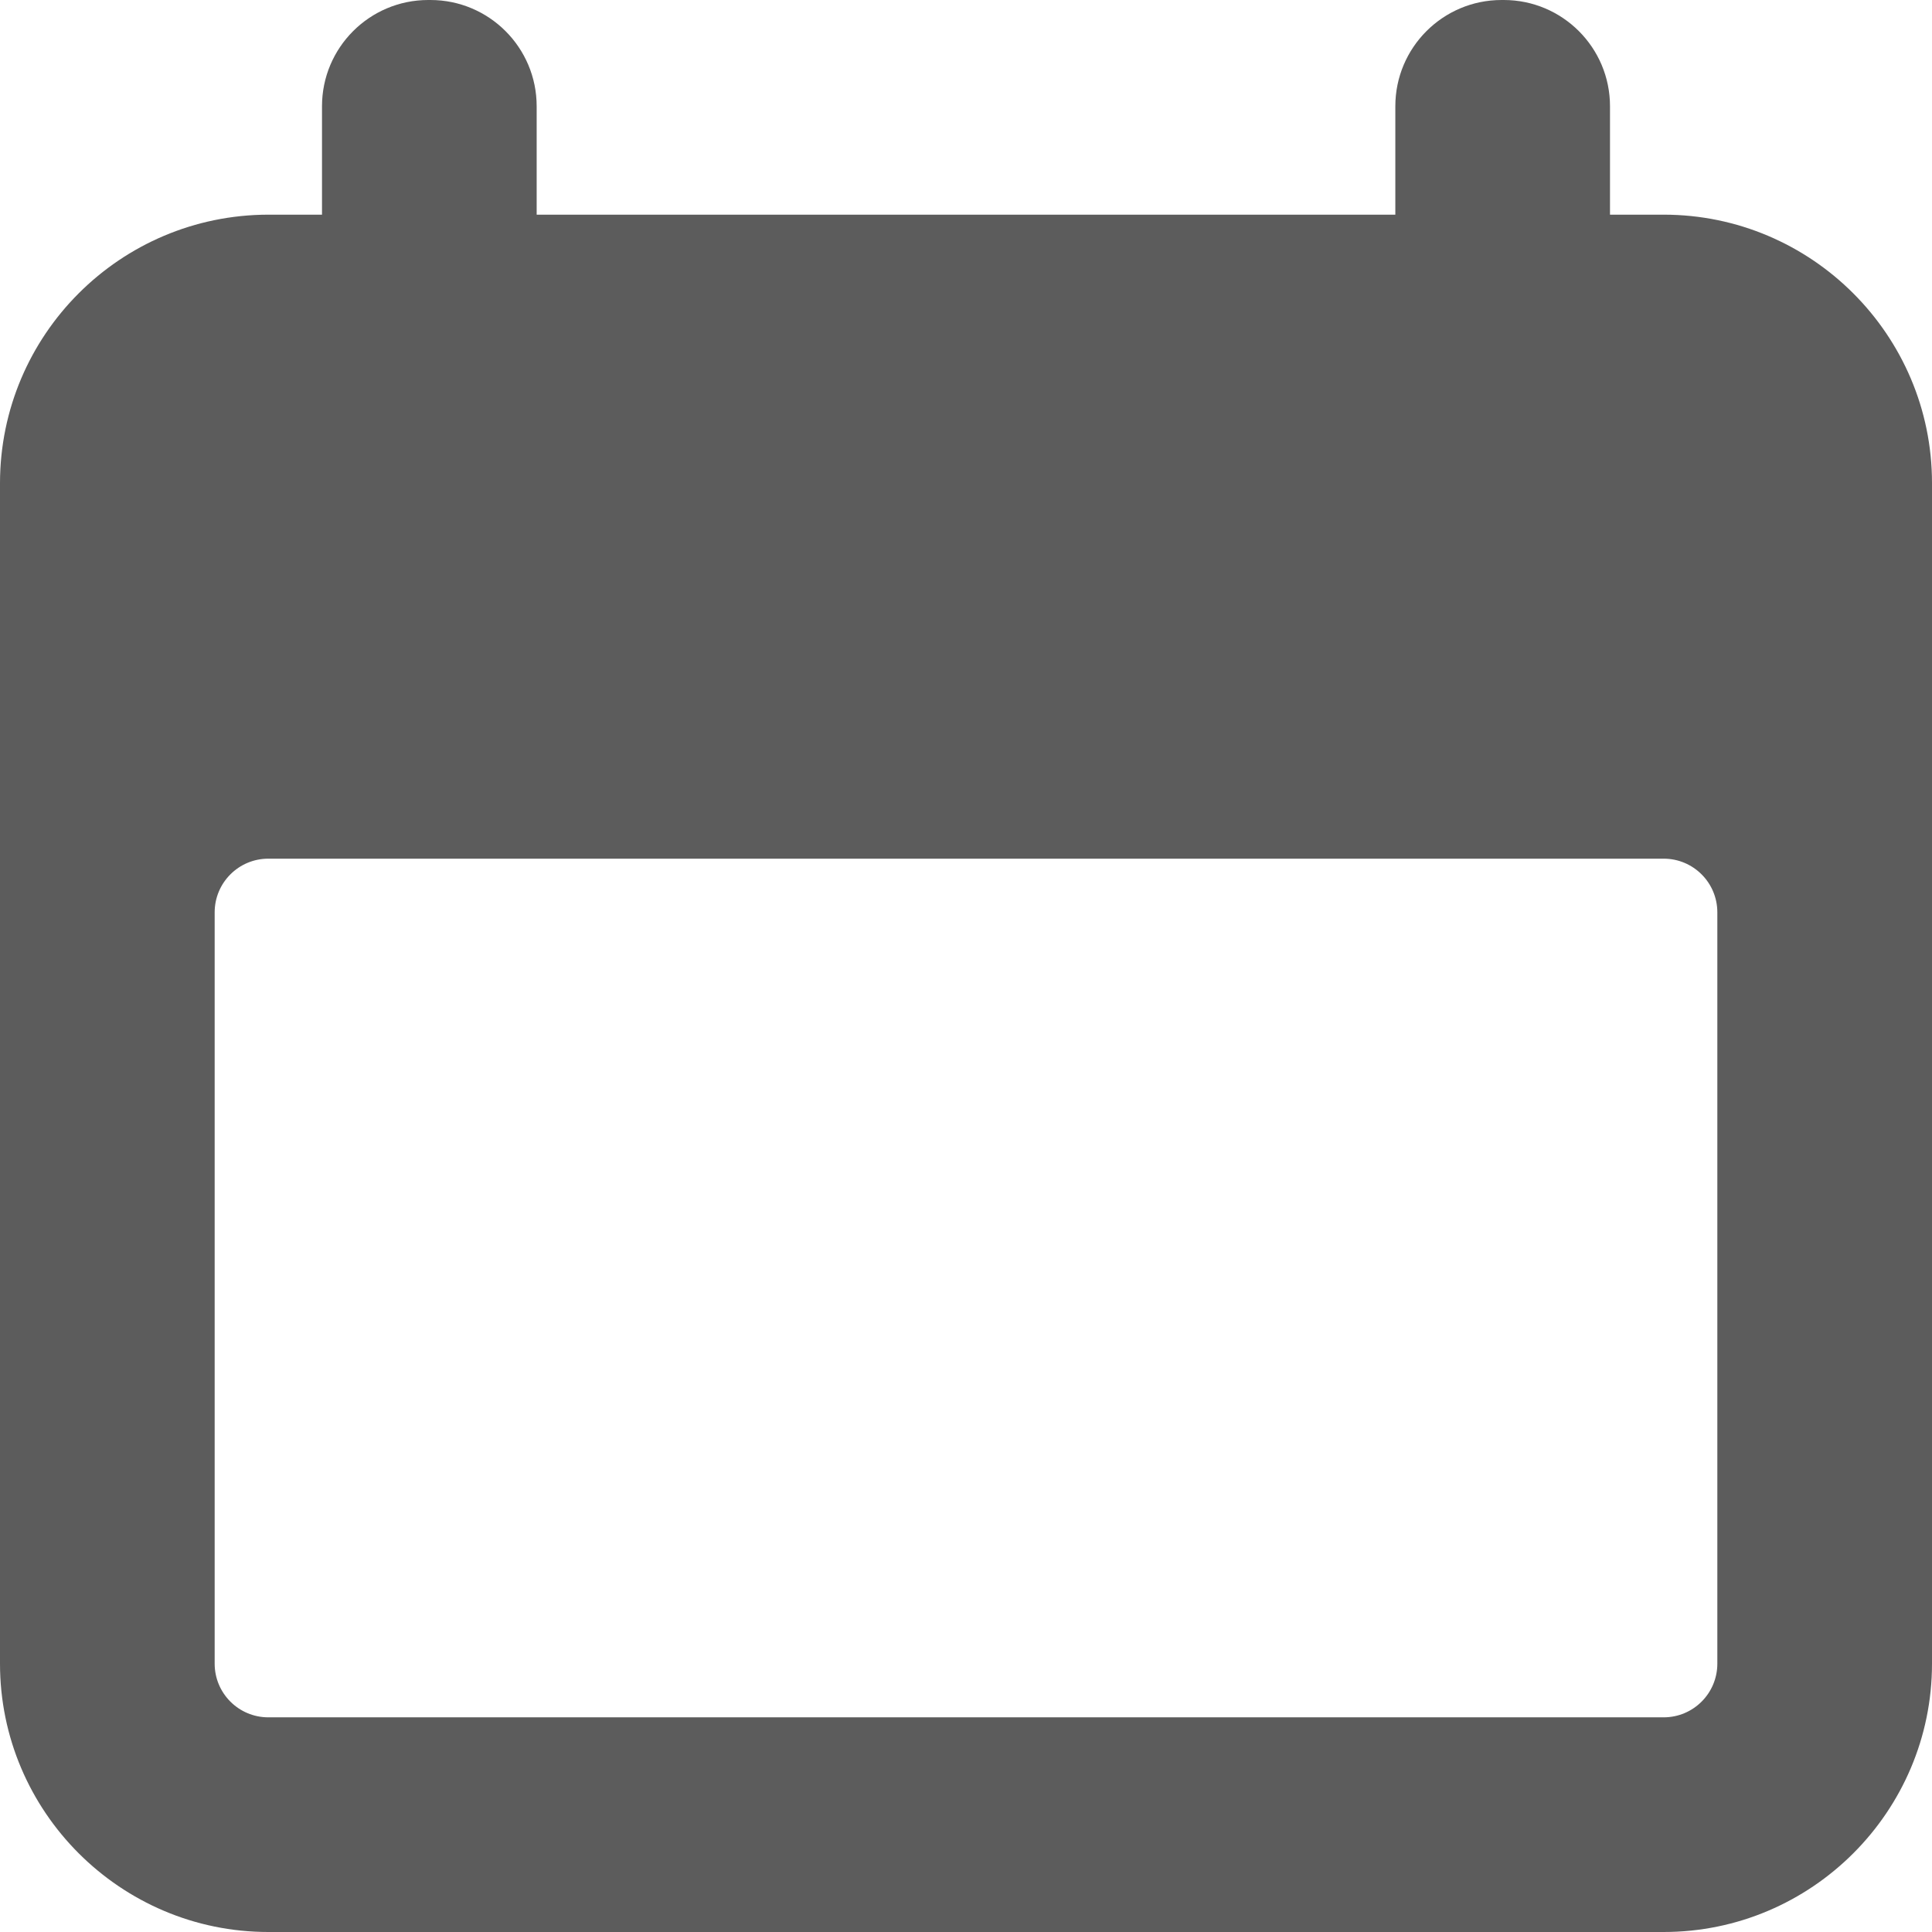
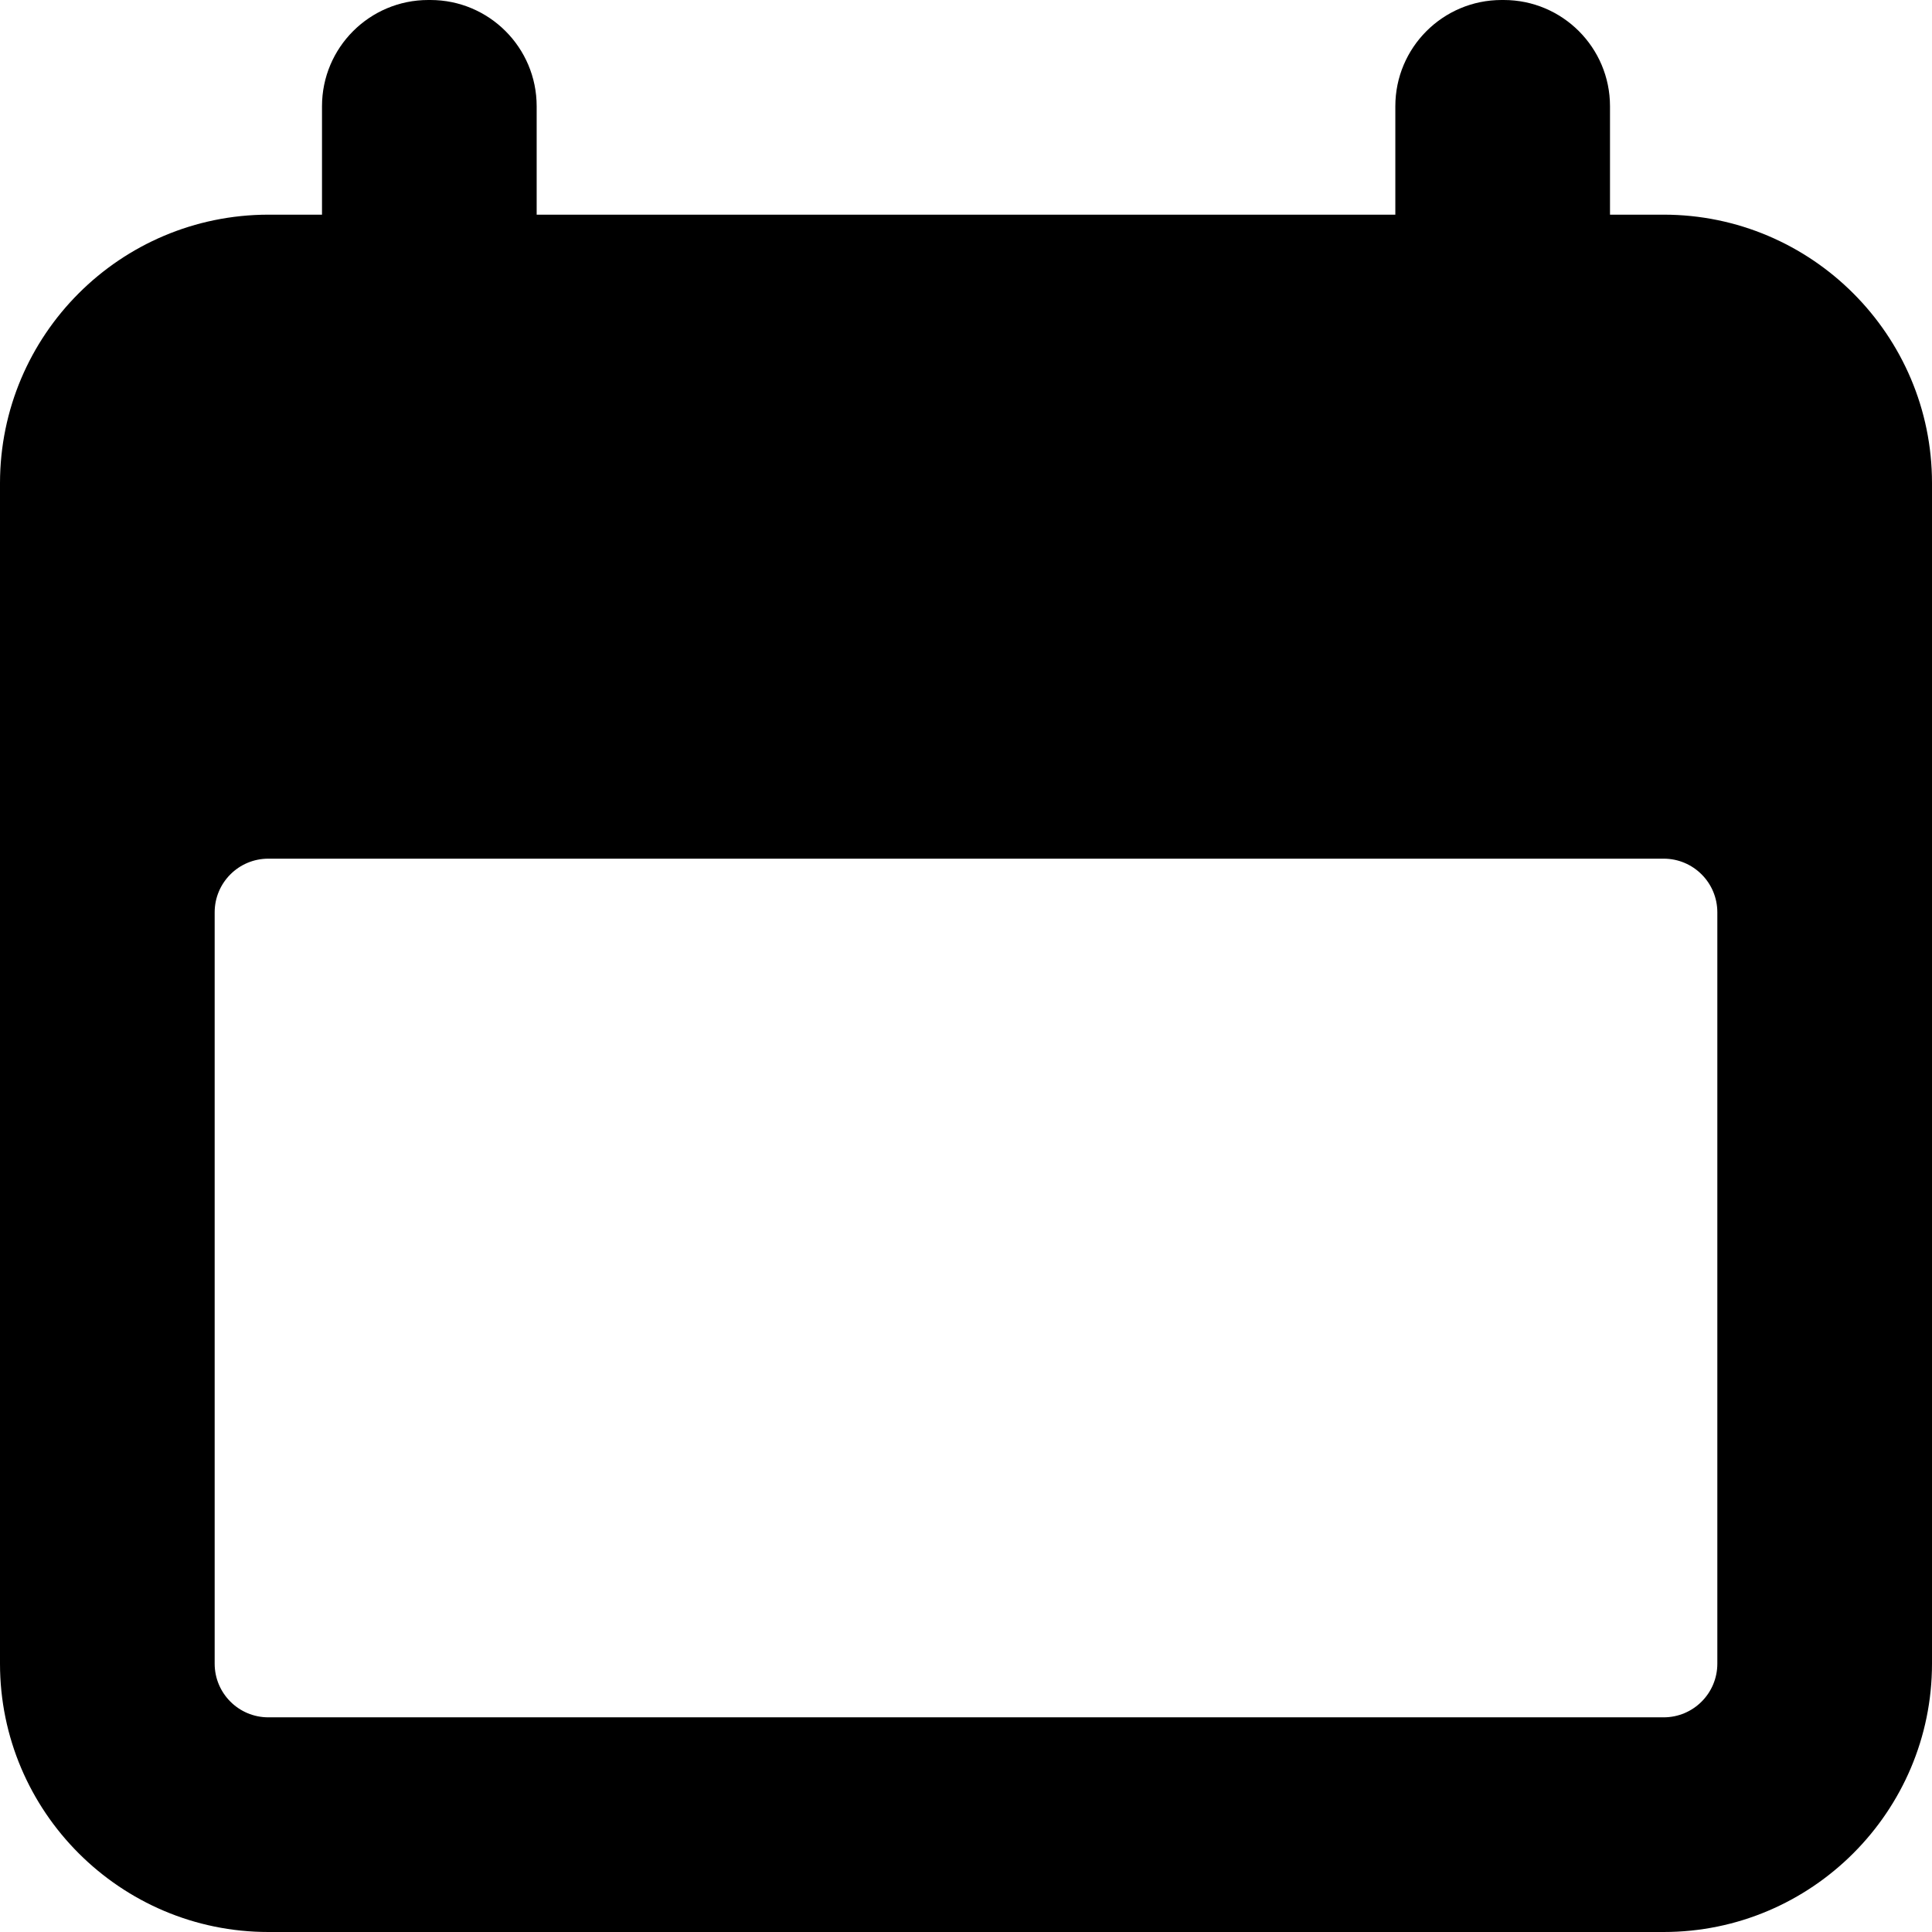
<svg xmlns="http://www.w3.org/2000/svg" width="18" height="18" viewBox="0 0 18 18">
-   <path d="M15.5 2H15V.99a.99.99 0 0 0-.99-.99h-.02a.99.99 0 0 0-.99.99V2H5V.99A.99.99 0 0 0 4.01 0h-.02A.99.99 0 0 0 3 .99V2h-.5A2.503 2.503 0 0 0 0 4.5v11C0 16.878 1.122 18 2.5 18h13c1.378 0 2.5-1.122 2.5-2.5v-11C18 3.122 16.878 2 15.5 2zm.5 13.5a.5.5 0 0 1-.5.5h-13a.5.5 0 0 1-.5-.5v-7a.5.5 0 0 1 .5-.5h13a.5.5 0 0 1 .5.5v7z" fill="#5C5C5C" />
+   <path d="M15.5 2H15V.99a.99.99 0 0 0-.99-.99h-.02a.99.99 0 0 0-.99.99V2H5V.99A.99.99 0 0 0 4.01 0h-.02A.99.99 0 0 0 3 .99V2h-.5A2.503 2.503 0 0 0 0 4.5v11C0 16.878 1.122 18 2.5 18h13c1.378 0 2.5-1.122 2.5-2.5v-11C18 3.122 16.878 2 15.5 2zm.5 13.5a.5.5 0 0 1-.5.5h-13a.5.5 0 0 1-.5-.5v-7a.5.5 0 0 1 .5-.5h13a.5.5 0 0 1 .5.5v7z" />
</svg>
